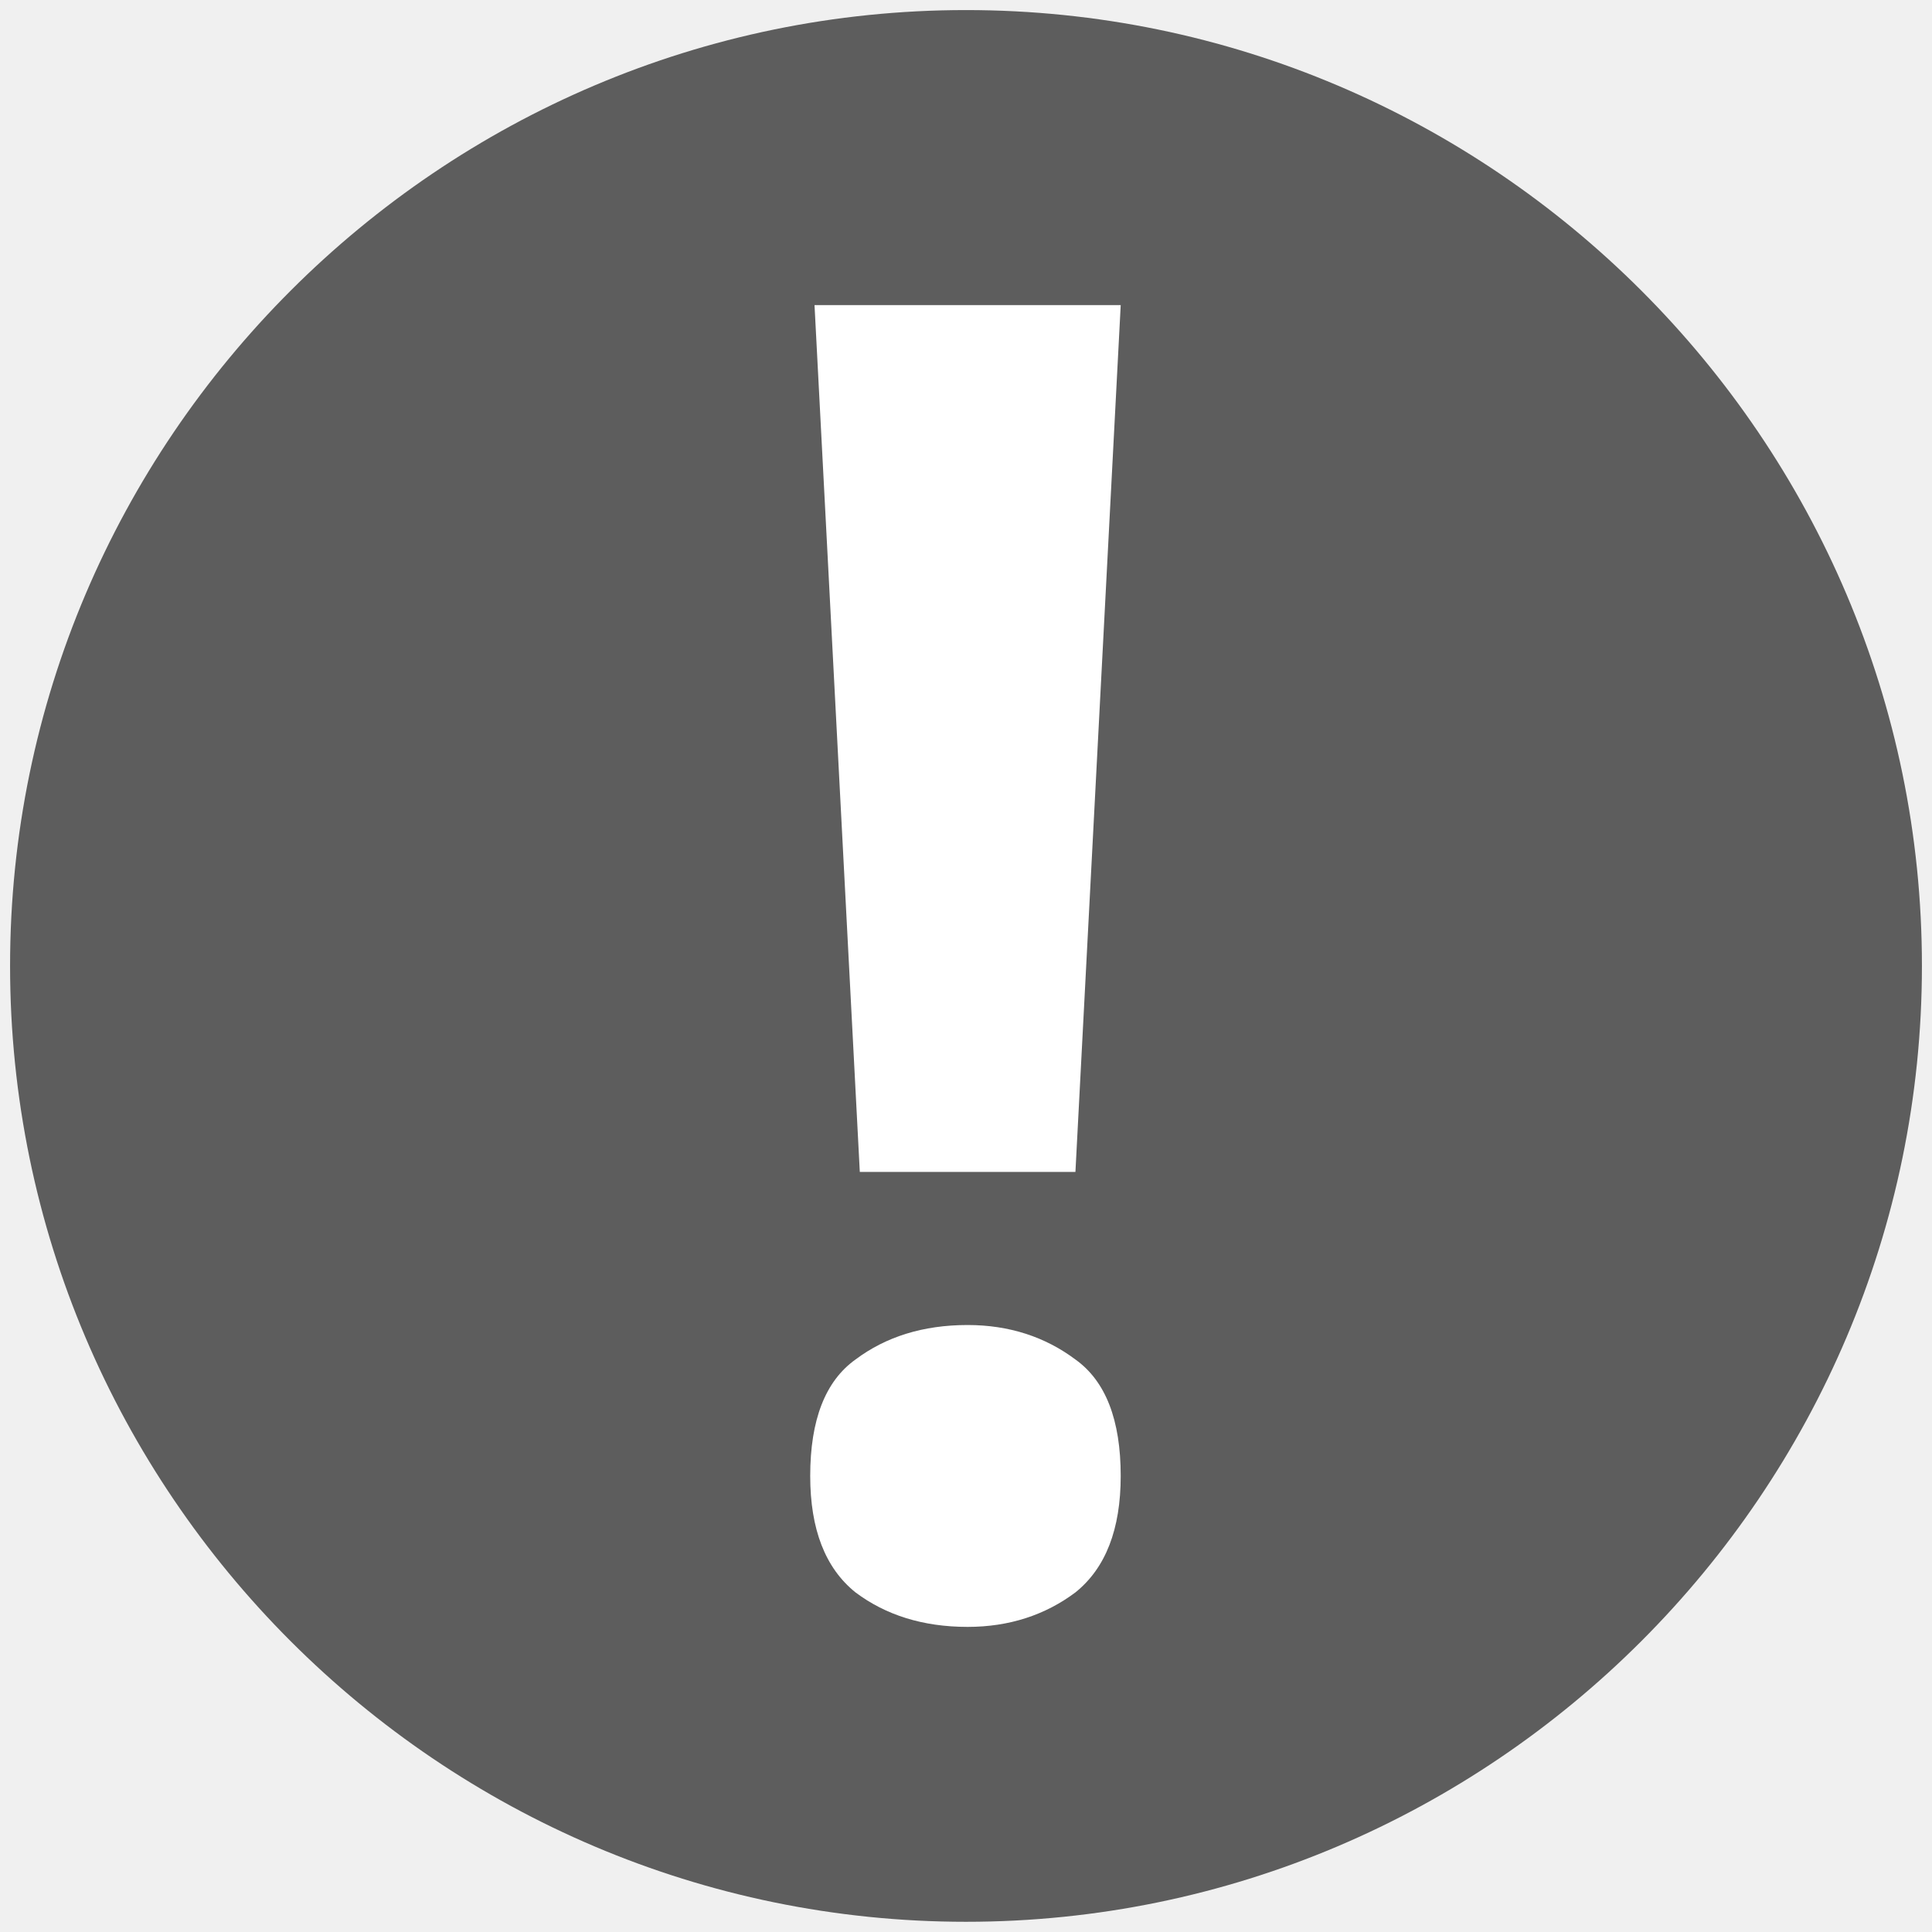
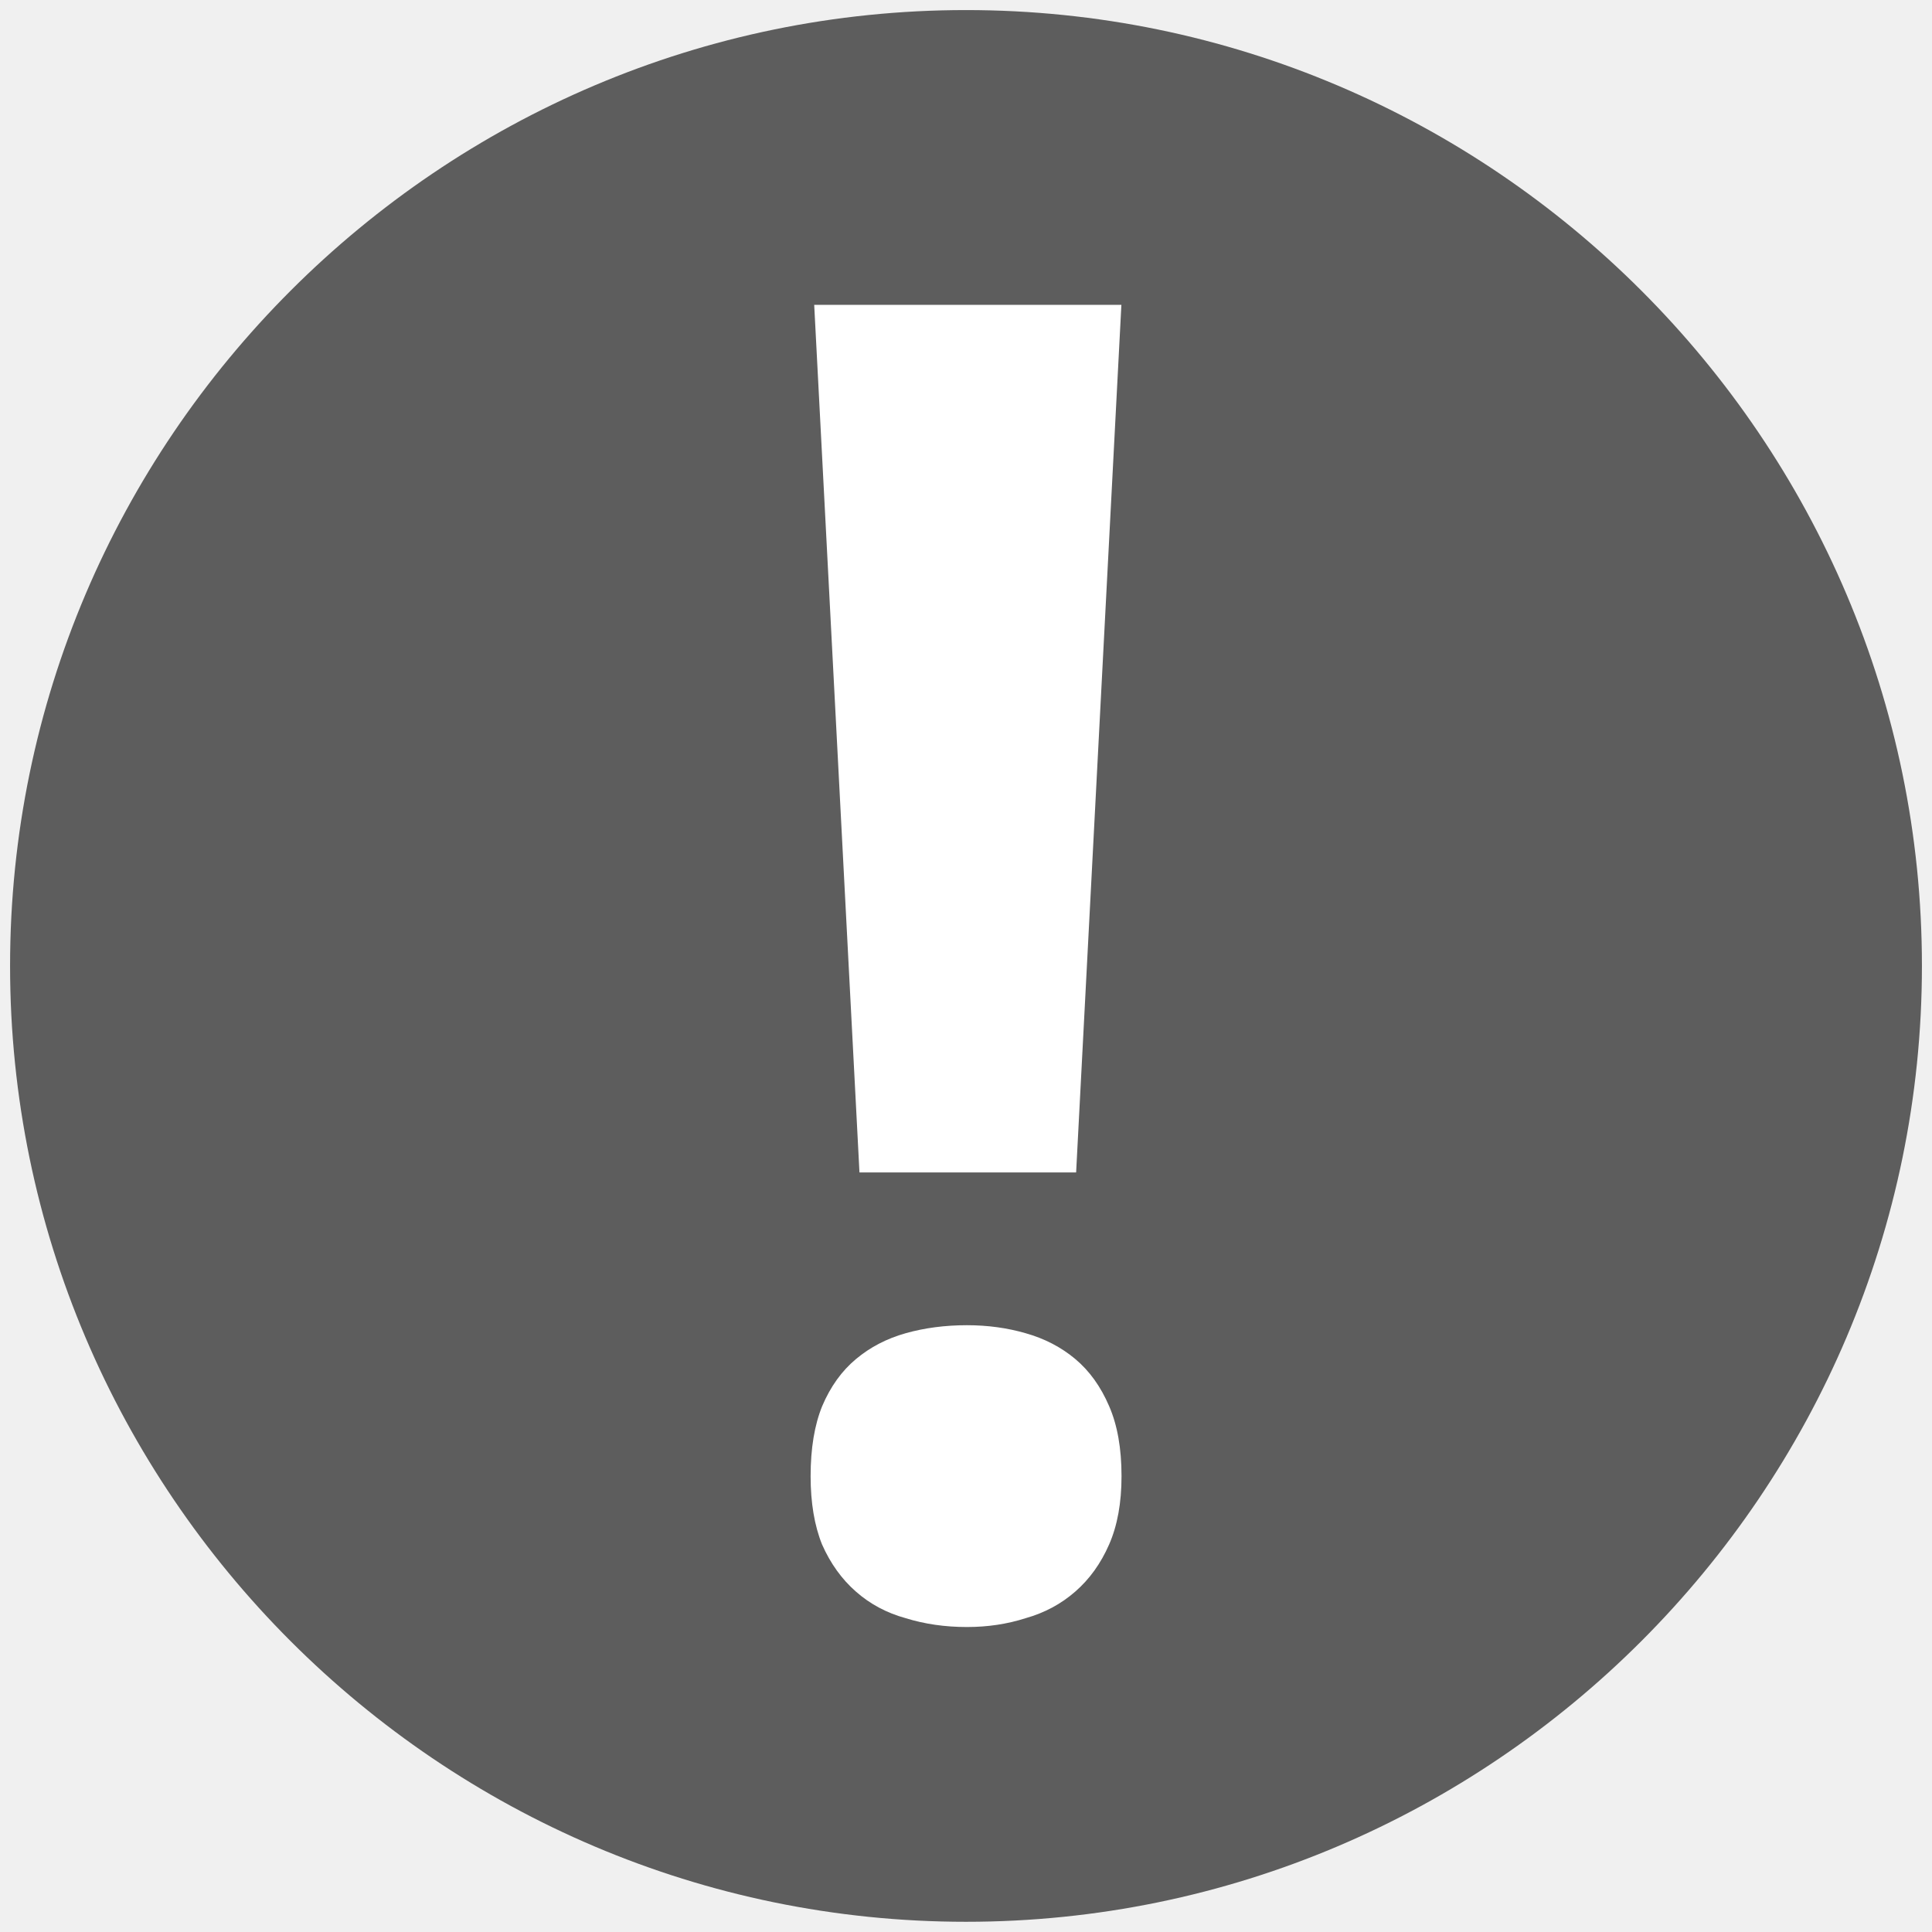
<svg xmlns="http://www.w3.org/2000/svg" id="svg7254" height="14" width="14" version="1.1">
  <defs id="defs7256" />
  <path style="color:#000000;display:inline;overflow:visible;visibility:visible;fill:#5d5d5d;fill-opacity:1;fill-rule:nonzero;stroke:none;stroke-width:65;marker:none;enable-background:accumulate" id="path3004-90-9-2-6-5-7-76" d="m 7,0.073 c -3.814,0 -6.927,3.113 -6.927,6.926 0,3.814 3.113,6.927 6.927,6.927 3.814,0 6.927,-3.114 6.927,-6.927 0,-3.814 -3.113,-6.926 -6.927,-6.926 z" />
-   <text id="text4359-7-9-0-9" y="11.617" x="5.121" style="font-style:normal;font-variant:normal;font-weight:bold;font-stretch:normal;font-size:13.179px;line-height:125%;font-family:'Droid Sans';-inkscape-font-specification:'Droid Sans, Bold';text-align:start;letter-spacing:0px;word-spacing:0px;writing-mode:lr-tb;text-anchor:start;fill:#ffffff;fill-opacity:1;stroke:none;stroke-width:1px;stroke-linecap:butt;stroke-linejoin:miter;stroke-opacity:1" xml:space="preserve">
-     <tspan y="11.617" x="5.121" id="tspan4361-9-5-7-0">!</tspan>
-   </text>
+   <g aria-label="!" id="text4359-7-9-0-9" style="font-weight:bold;font-size:13.179px;line-height:125%;font-family:'Droid Sans';-inkscape-font-specification:'Droid Sans, Bold';letter-spacing:0px;word-spacing:0px;fill:#ffffff;stroke-width:1px">
+     <path d="M 7.798,8.496 H 6.228 L 5.9,2.209 H 8.126 Z M 5.874,10.697 q 0,-0.302 0.084,-0.508 0.09,-0.212 0.245,-0.341 0.154,-0.129 0.36,-0.187 0.206,-0.058 0.444,-0.058 0.225,0 0.425,0.058 0.206,0.058 0.36,0.187 0.154,0.129 0.245,0.341 0.09,0.206 0.09,0.508 0,0.29 -0.09,0.495 -0.09,0.206 -0.245,0.341 -0.154,0.135 -0.36,0.193 -0.199,0.064 -0.425,0.064 -0.238,0 -0.444,-0.064 Q 6.356,11.669 6.202,11.533 6.048,11.398 5.957,11.192 5.874,10.986 5.874,10.697 Z" id="path10" />
+   </g>
</svg>
